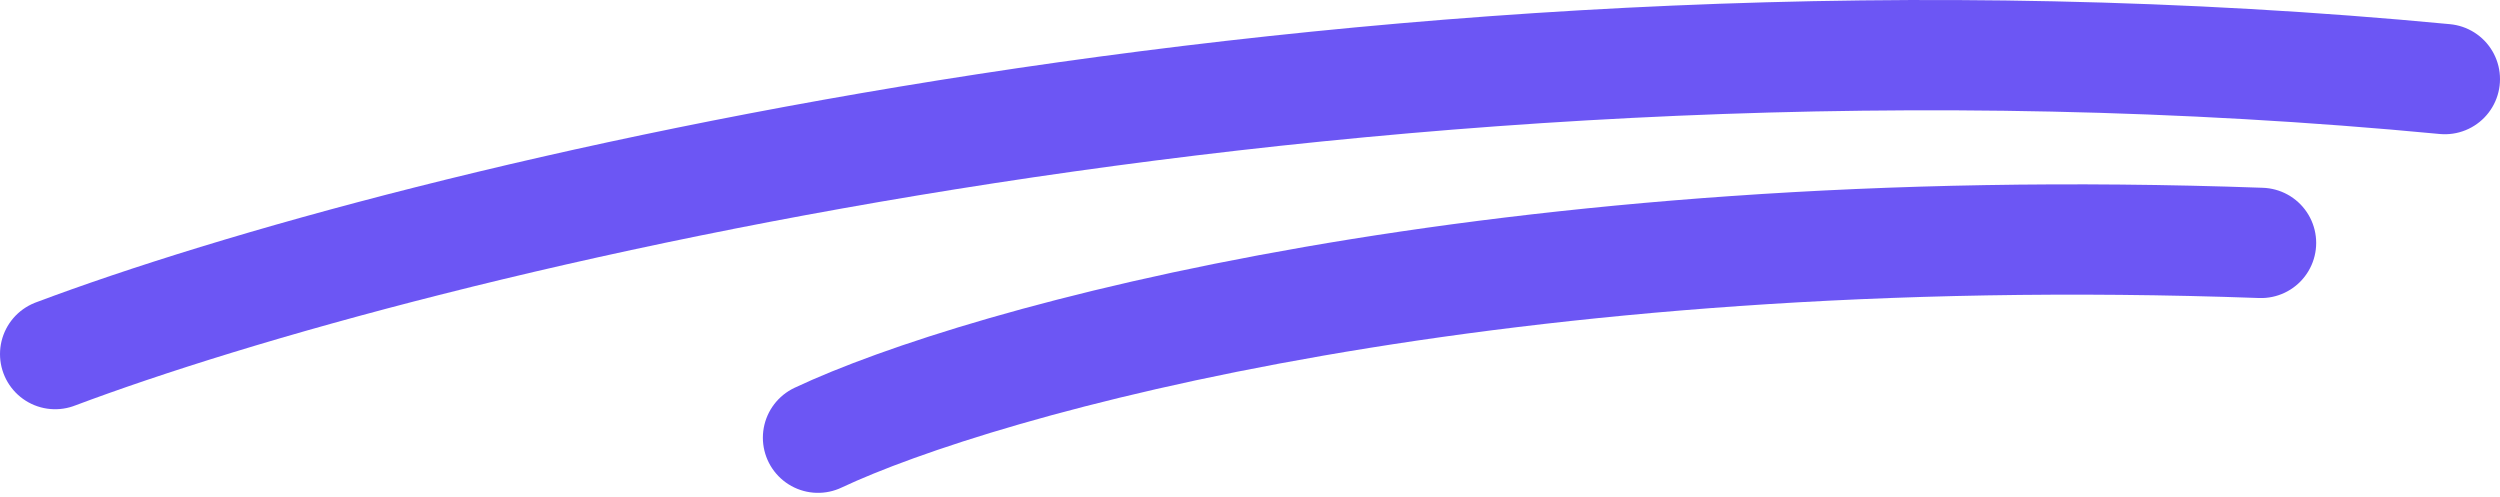
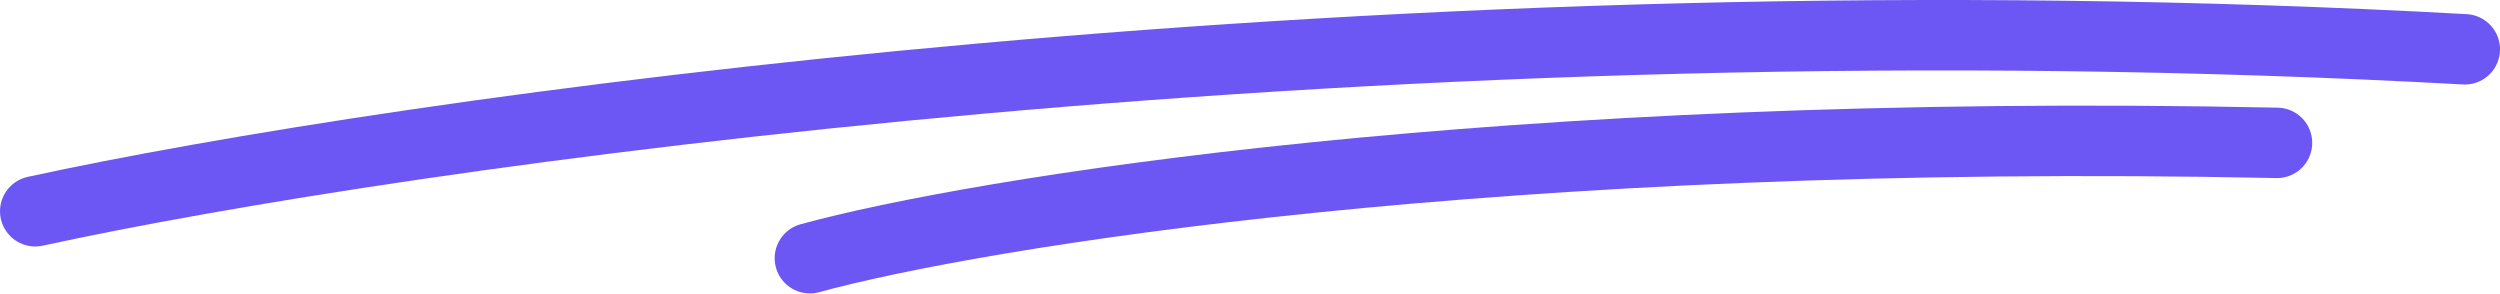
- <svg xmlns="http://www.w3.org/2000/svg" width="136" height="27" viewBox="0 0 136 27" fill="none">
-   <path d="M3 19.262C22.333 11.99 75.4 -1.184 133 4.302" stroke="#6C56F4" stroke-width="6" stroke-linecap="round" />
-   <path d="M44.5 23.811C53.333 19.655 81.4 11.718 123 13.214" stroke="#6C56F4" stroke-width="6" stroke-linecap="round" />
+ <svg xmlns="http://www.w3.org/2000/svg" width="213" height="25" viewBox="0 0 213 25" fill="none">
+   <path d="M3.001 18C33.785 11.292 118.284 -0.859 210.001 4.201" stroke="#6C56F4" stroke-width="6" stroke-linecap="round" />
+   <path d="M69.001 22C83.067 18.146 127.759 10.784 194.001 12.172" stroke="#6C56F4" stroke-width="6" stroke-linecap="round" />
</svg>
